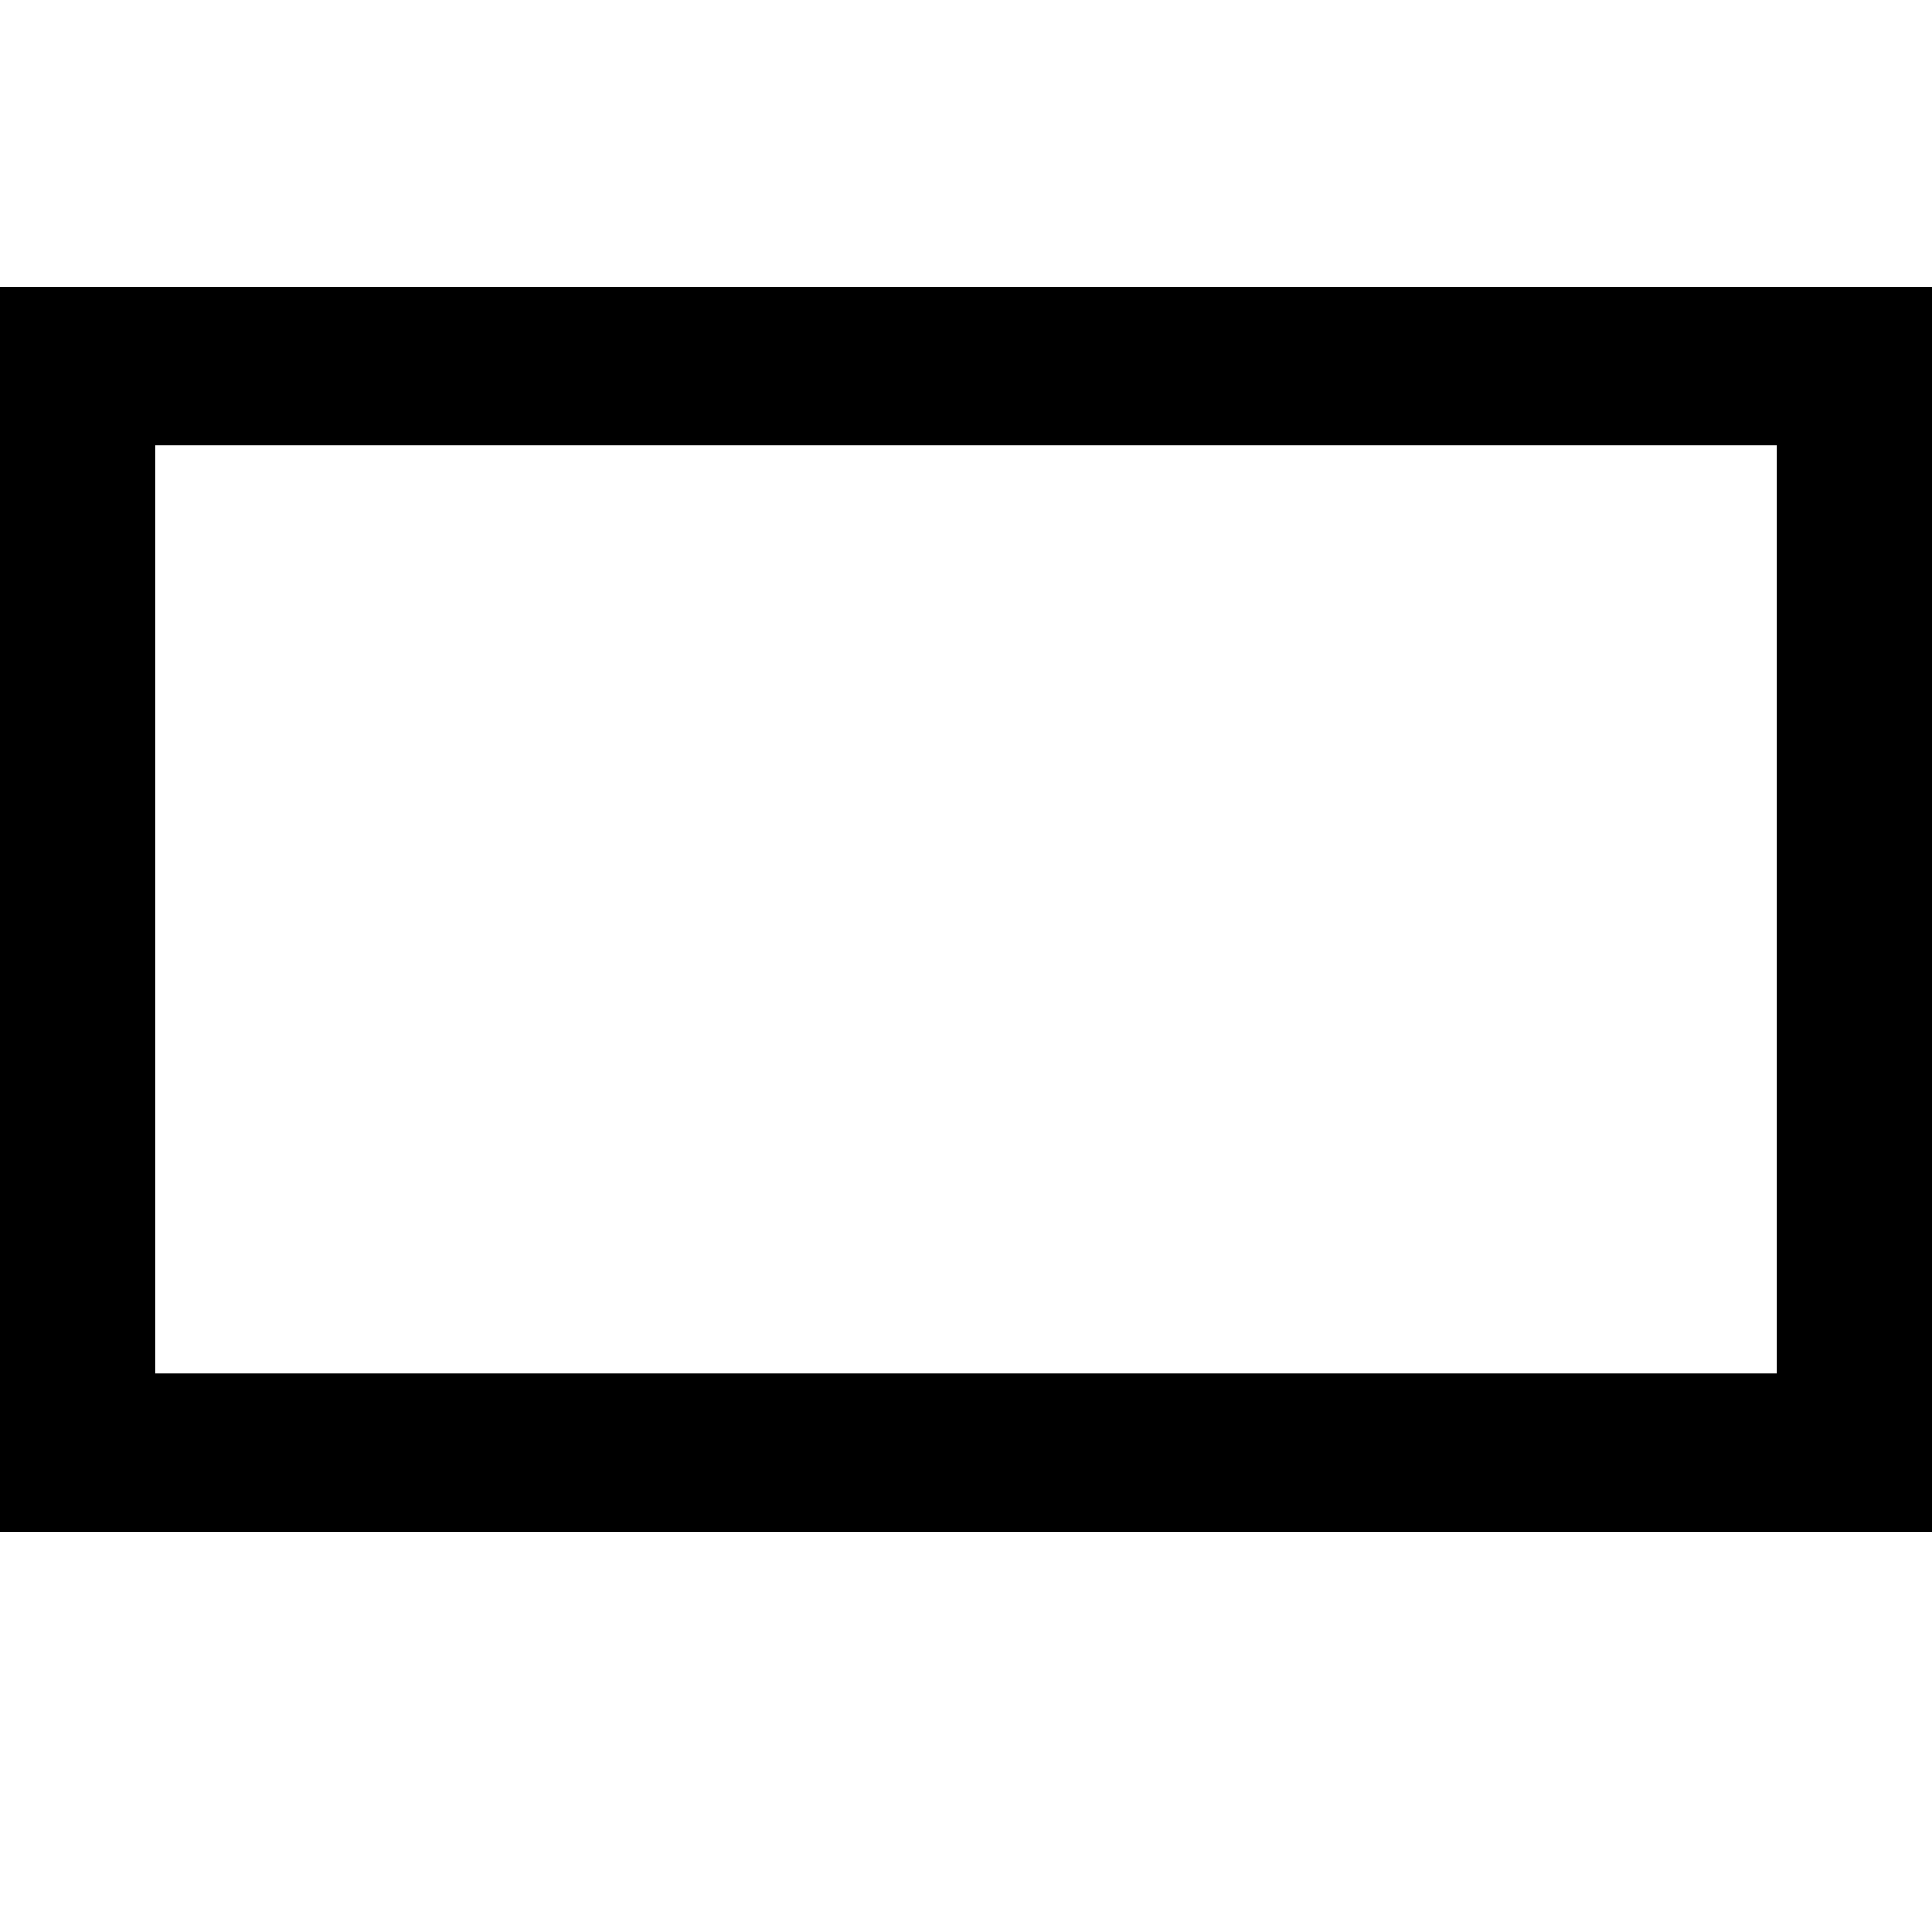
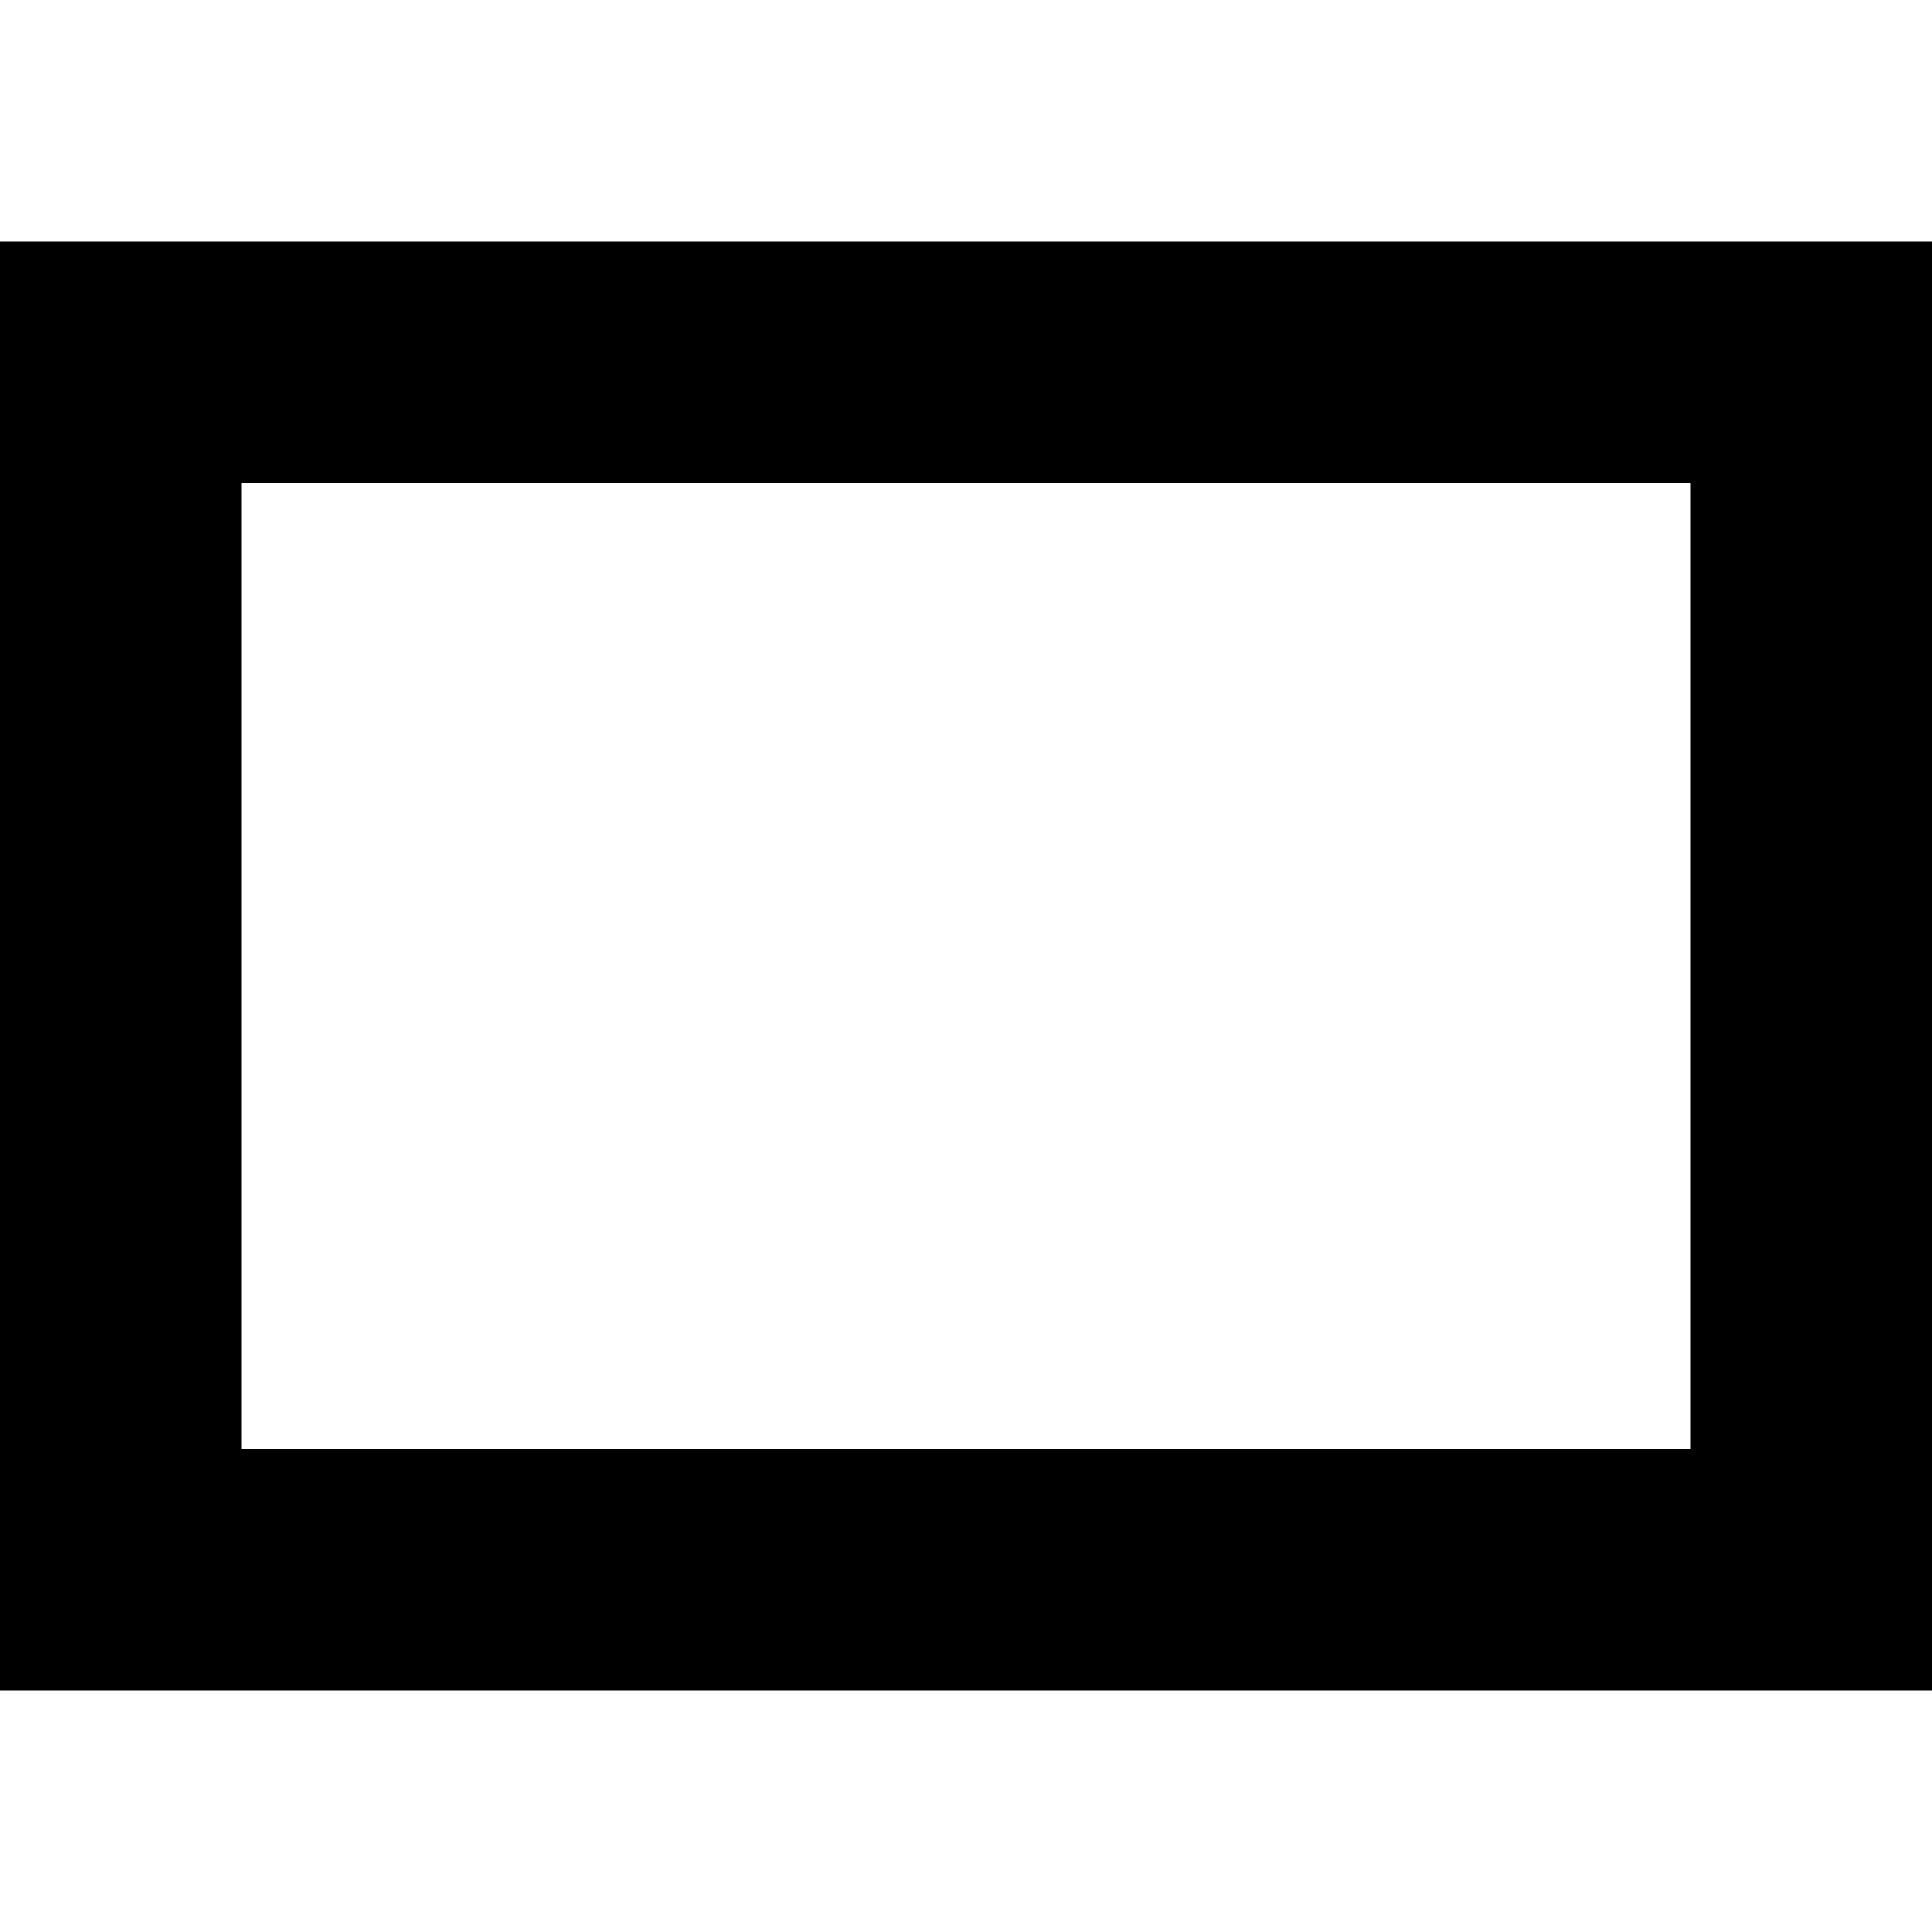
<svg xmlns="http://www.w3.org/2000/svg" width="1024" height="1024" viewBox="0 0 1024 1024" id="svg3353" version="1.1">
  <defs id="defs3355" />
  <g id="layer1" transform="translate(0,-28.36216)">
-     <path style="color:#000000;font-style:normal;font-variant:normal;font-weight:normal;font-stretch:normal;font-size:medium;line-height:normal;font-family:sans-serif;font-variant-ligatures:normal;font-variant-position:normal;font-variant-caps:normal;font-variant-numeric:normal;font-variant-alternates:normal;font-feature-settings:normal;text-indent:0;text-align:start;text-decoration:none;text-decoration-line:none;text-decoration-style:solid;text-decoration-color:#000000;letter-spacing:normal;word-spacing:normal;text-transform:none;writing-mode:lr-tb;direction:ltr;text-orientation:mixed;dominant-baseline:auto;baseline-shift:baseline;text-anchor:start;white-space:normal;shape-padding:0;clip-rule:nonzero;display:inline;overflow:visible;visibility:visible;opacity:1;isolation:auto;mix-blend-mode:normal;color-interpolation:sRGB;color-interpolation-filters:linearRGB;solid-color:#000000;solid-opacity:1;vector-effect:none;fill:#000000;fill-opacity:1;fill-rule:nonzero;stroke:none;stroke-width:50.122;stroke-linecap:round;stroke-linejoin:miter;stroke-miterlimit:4;stroke-dasharray:none;stroke-dashoffset:0;stroke-opacity:1;paint-order:normal;color-rendering:auto;image-rendering:auto;shape-rendering:auto;text-rendering:auto;enable-background:accumulate" d="m 0,182.362 c 0,219.333 0,438.667 0,658 341.333,0 682.667,0 1024,0 0,-220 0,-440 0,-660 -341.333,0 -682.667,0 -1024,0 v 1 z m 941.609,82 c 0,164 0,328 0,492 -286.406,0 -572.812,0 -859.218,0 0,-164 0,-328 0,-492 286.406,0 572.812,0 859.218,0 z" id="rect875" />
+     <path style="color:#000000;font-style:normal;font-variant:normal;font-weight:normal;font-stretch:normal;font-size:medium;line-height:normal;font-family:sans-serif;font-variant-ligatures:normal;font-variant-position:normal;font-variant-caps:normal;font-variant-numeric:normal;font-variant-alternates:normal;font-feature-settings:normal;text-indent:0;text-align:start;text-decoration:none;text-decoration-line:none;text-decoration-style:solid;text-decoration-color:#000000;letter-spacing:normal;word-spacing:normal;text-transform:none;writing-mode:lr-tb;direction:ltr;text-orientation:mixed;dominant-baseline:auto;baseline-shift:baseline;text-anchor:start;white-space:normal;shape-padding:0;clip-rule:nonzero;display:inline;overflow:visible;visibility:visible;opacity:1;isolation:auto;mix-blend-mode:normal;color-interpolation:sRGB;color-interpolation-filters:linearRGB;solid-color:#000000;solid-opacity:1;vector-effect:none;fill:#000000;fill-opacity:1;fill-rule:nonzero;stroke:none;stroke-width:50.122;stroke-linecap:round;stroke-linejoin:miter;stroke-miterlimit:4;stroke-dasharray:none;stroke-dashoffset:0;stroke-opacity:1;paint-order:normal;color-rendering:auto;image-rendering:auto;shape-rendering:auto;text-rendering:auto;enable-background:accumulate" d="m 0,156.362 v 768 h 1024 v -768 z m 896,128 v 512 H 128 v -512 z" id="rect875" />
  </g>
</svg>
